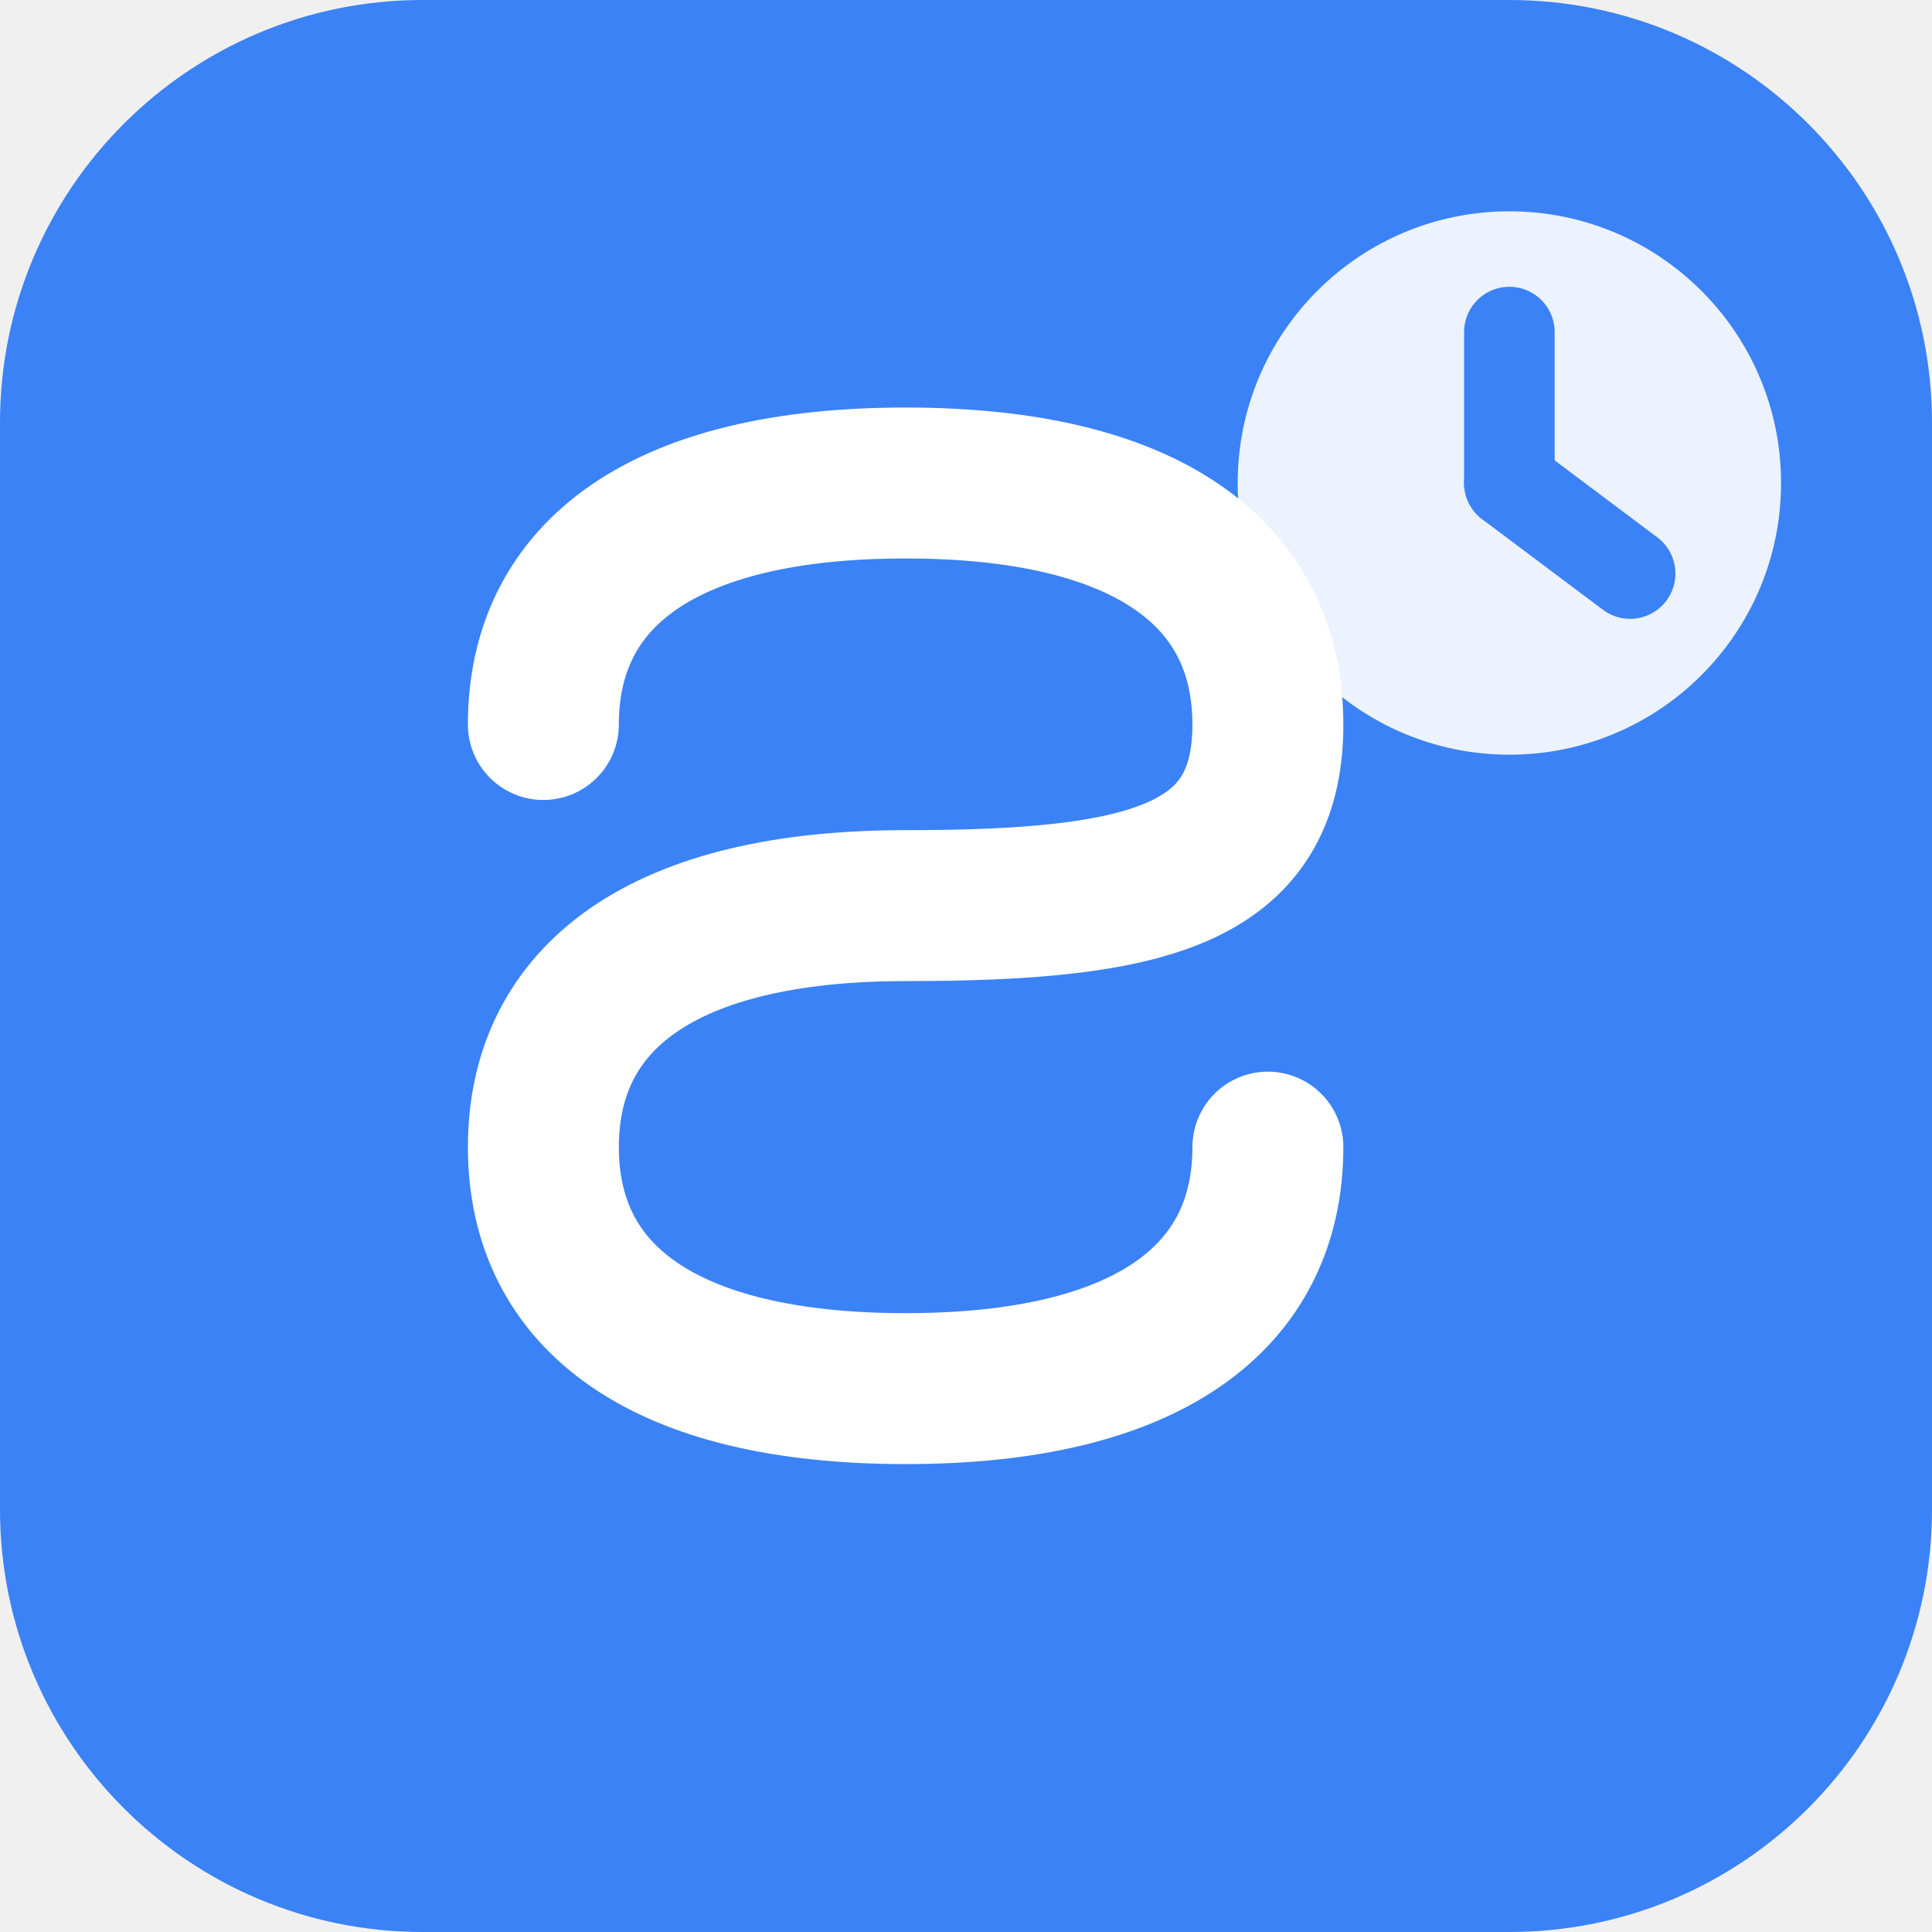
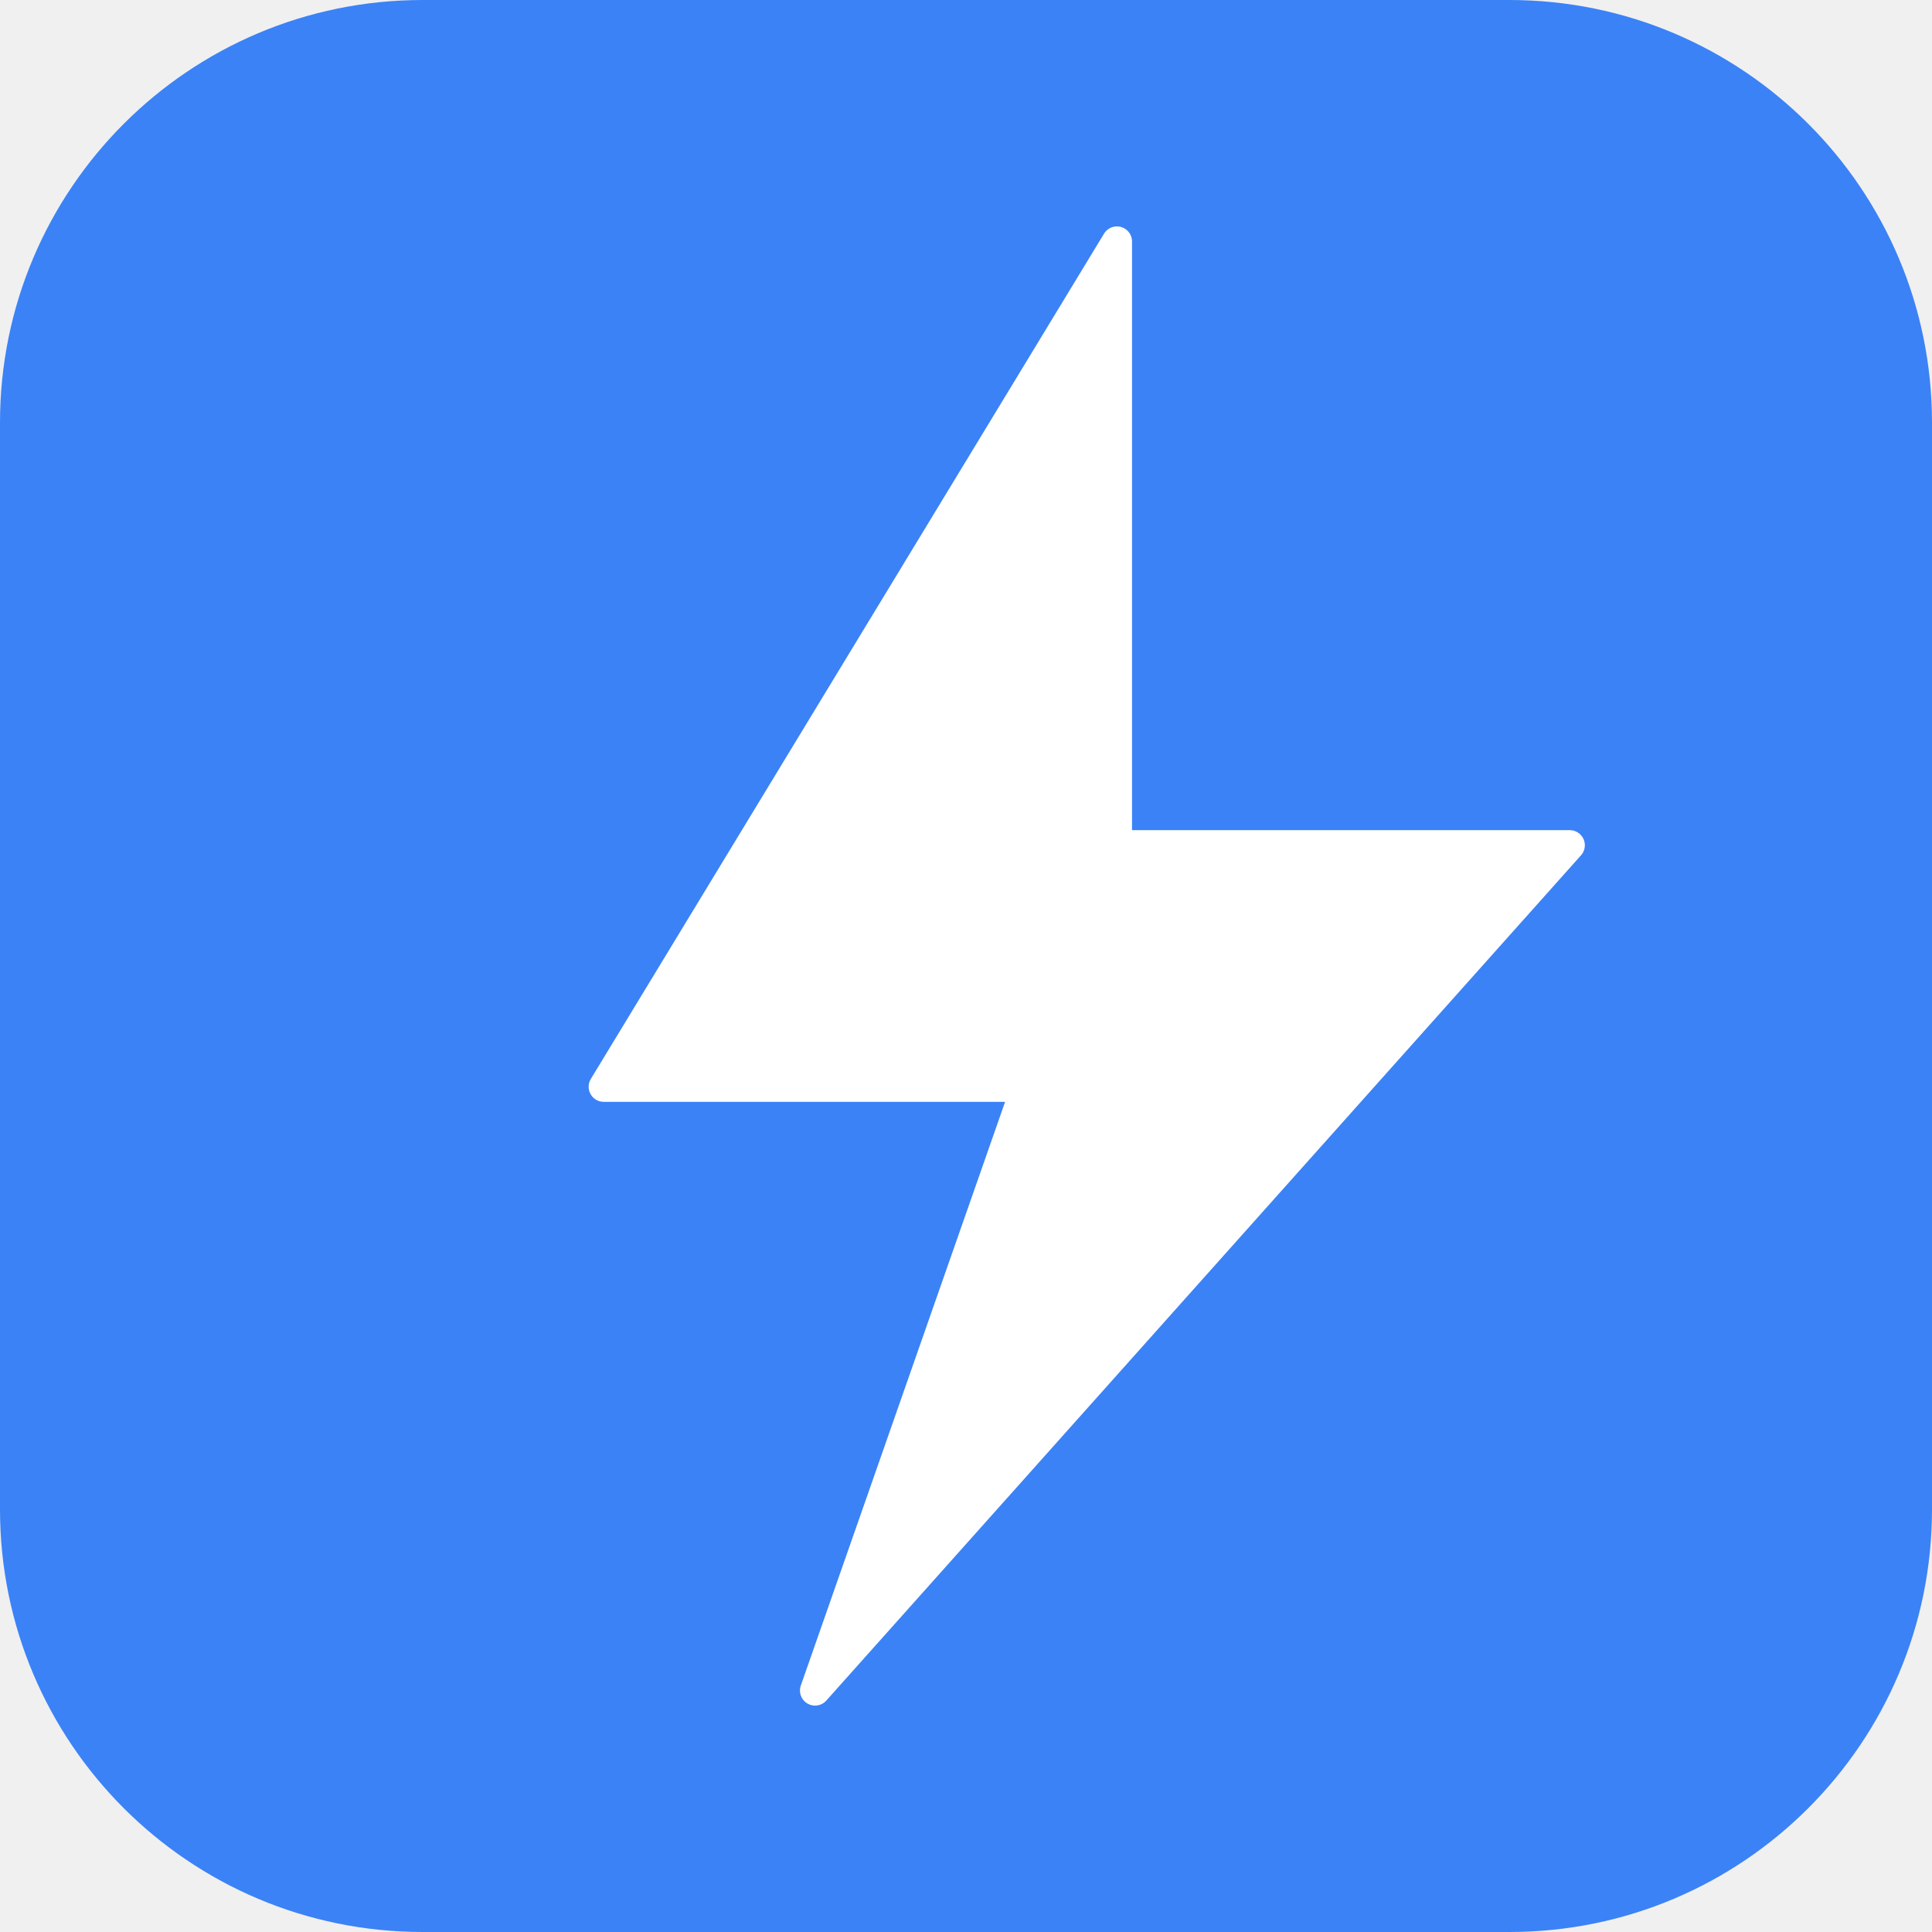
<svg xmlns="http://www.w3.org/2000/svg" viewBox="0 0 32 32" fill="none">
  <rect width="32" height="32" rx="7" fill="#3b82f6" />
-   <path d="M9 12 C9 9.5 11 8 15 8 C19 8 21 9.5 21 12 C21 14.5 19 15 15 15 C11 15 9 16.5 9 19 C9 21.5 11 23 15 23 C19 23 21 21.5 21 19" stroke="white" stroke-width="2.5" stroke-linecap="round" fill="none" />
-   <circle cx="25" cy="8" r="4.5" fill="white" opacity="0.9" />
-   <line x1="25" y1="8" x2="25" y2="5.5" stroke="#3b82f6" stroke-width="1.5" stroke-linecap="round" />
-   <line x1="25" y1="8" x2="27" y2="9.5" stroke="#3b82f6" stroke-width="1.5" stroke-linecap="round" />
+   <path d="M18.5 4L10 18h7l-3.5 10L26 14h-7.5L18.5 4z" fill="white" stroke="white" stroke-width="0.5" stroke-linejoin="round" />
</svg>
